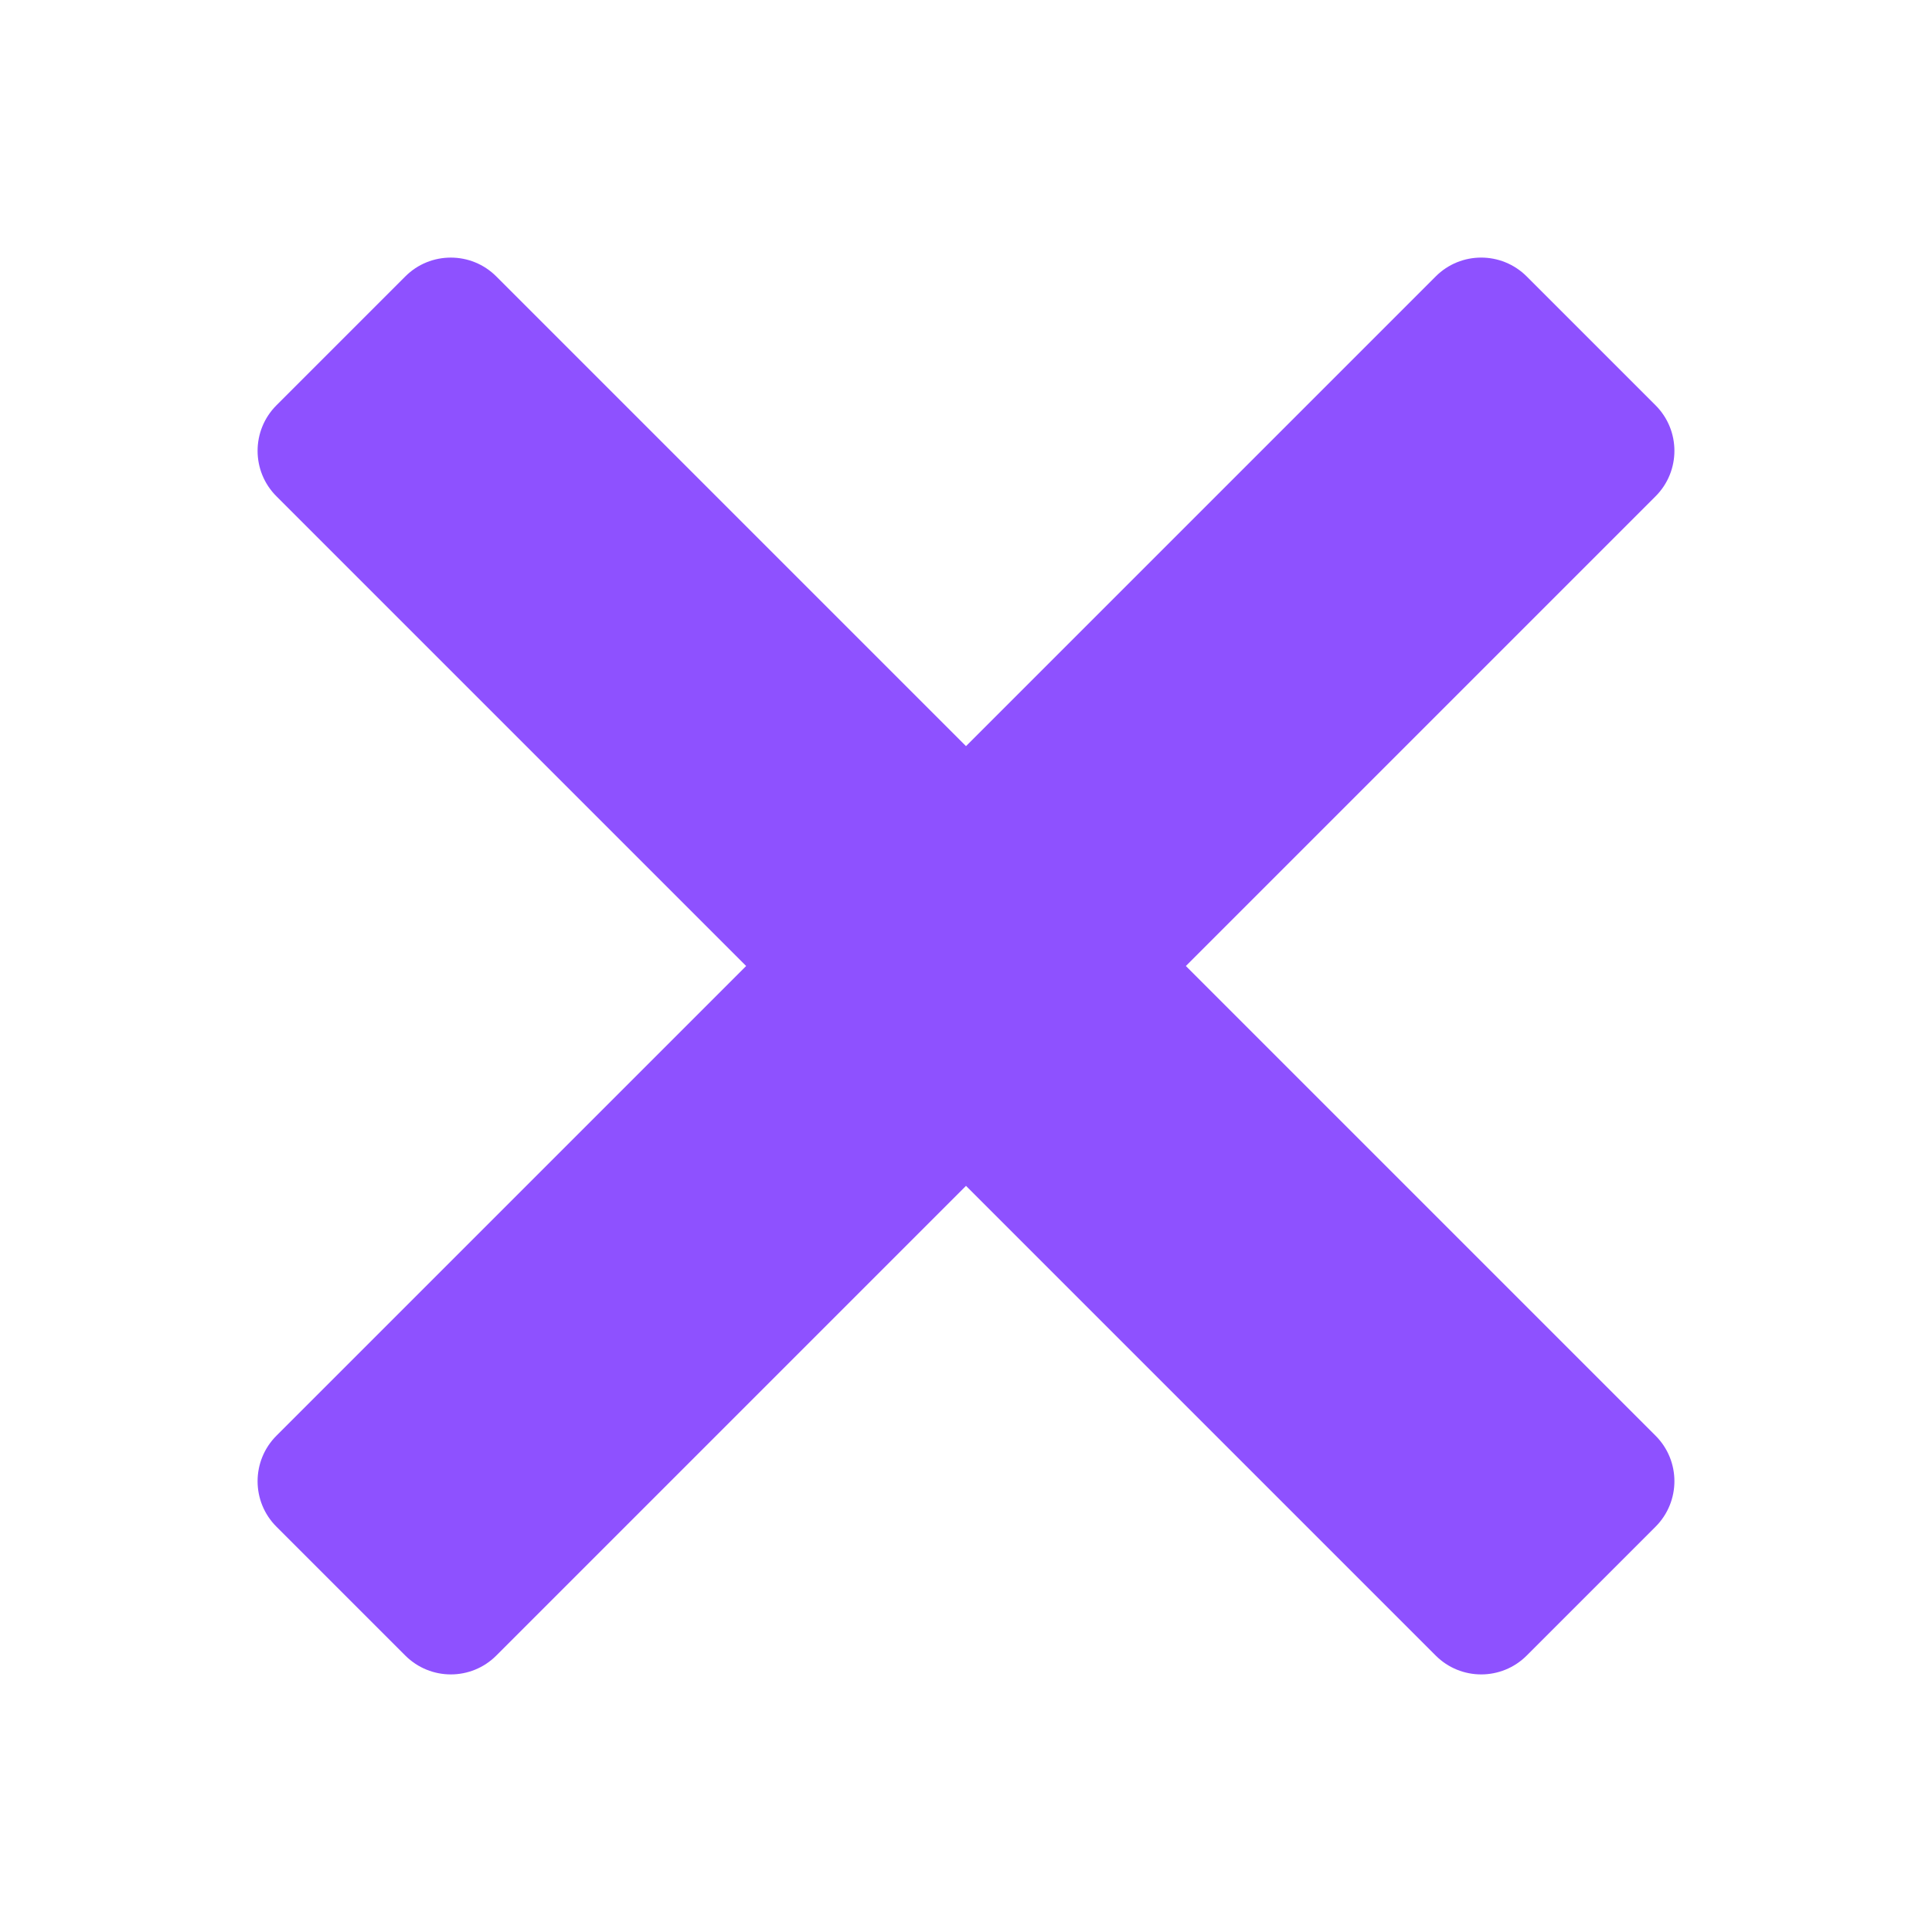
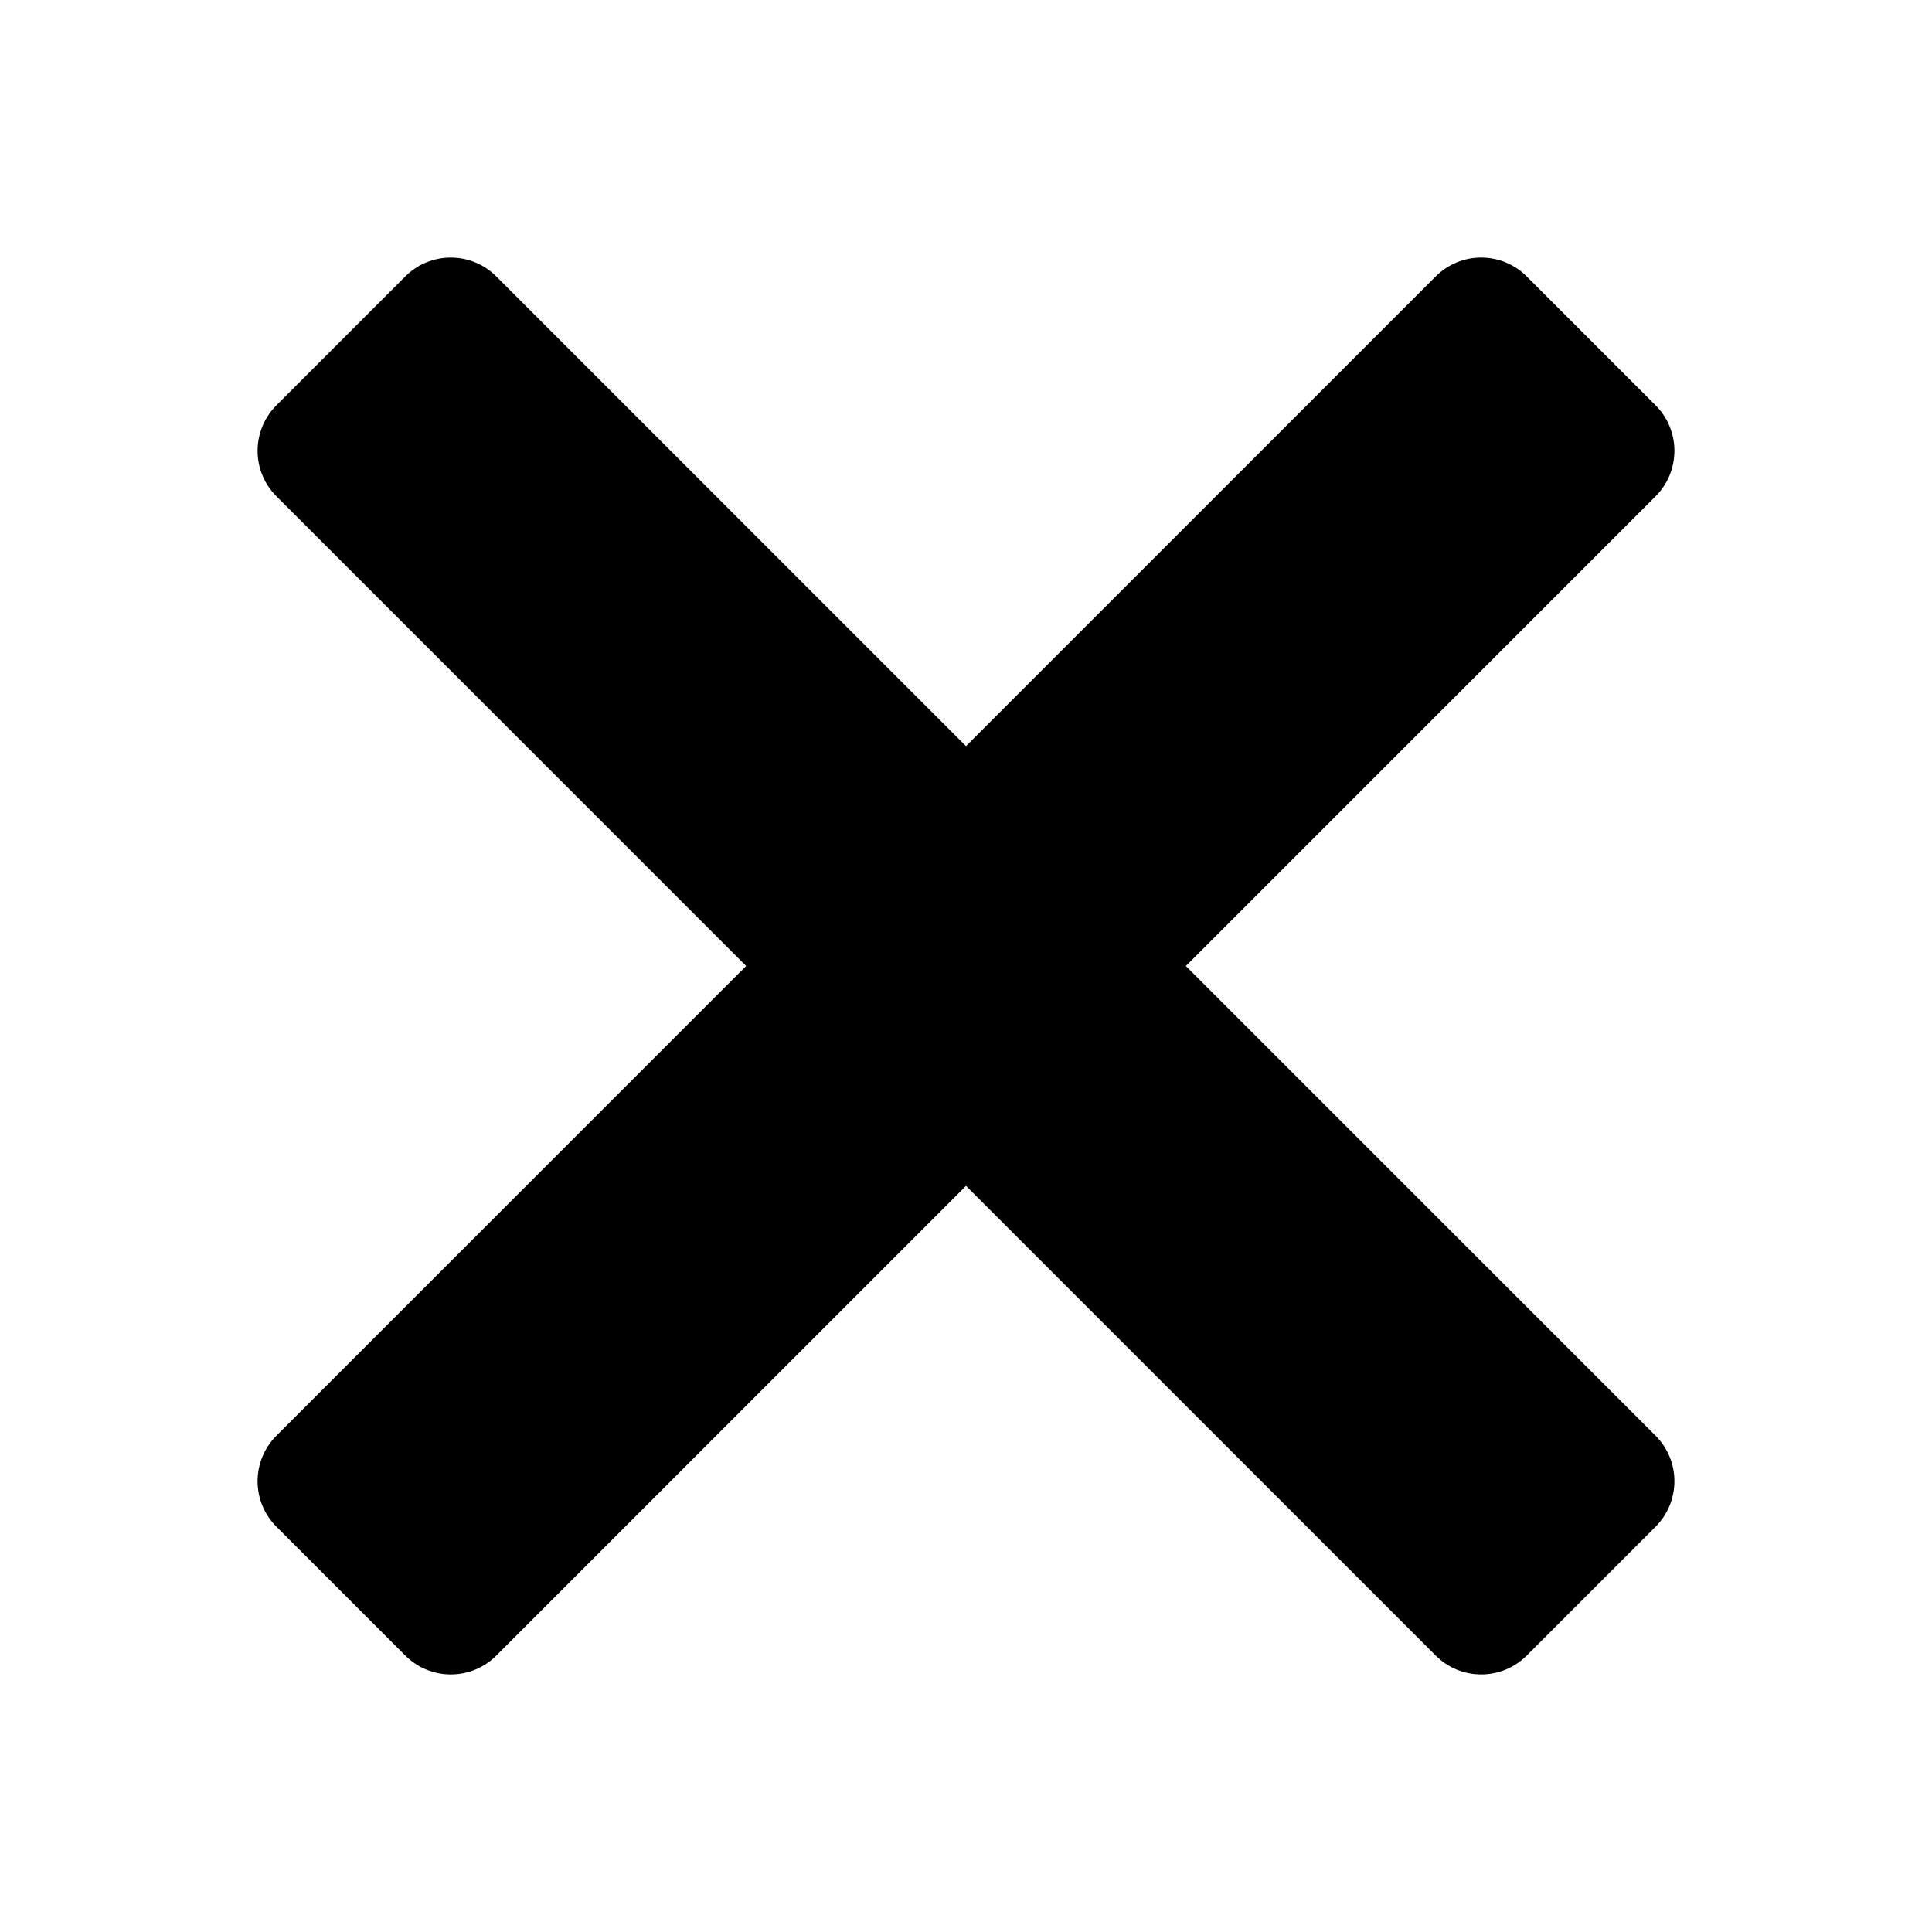
<svg xmlns="http://www.w3.org/2000/svg" viewBox="0,0,256,256" width="30px" height="30px" fill-rule="nonzero">
-   <g fill="#8e51ff" fill-rule="nonzero" stroke="none" stroke-width="1" stroke-linecap="butt" stroke-linejoin="miter" stroke-miterlimit="10" stroke-dasharray="" stroke-dashoffset="0" font-family="none" font-weight="none" font-size="none" text-anchor="none" style="mix-blend-mode: normal">
+   <g fill="oklch(70.7% 0.022 261.325)" fill-rule="nonzero" stroke="none" stroke-width="1" stroke-linecap="butt" stroke-linejoin="miter" stroke-miterlimit="10" stroke-dasharray="" stroke-dashoffset="0" font-family="none" font-weight="none" font-size="none" text-anchor="none" style="mix-blend-mode: normal">
    <g transform="scale(8.53333,8.53333)">
      <path d="M7,4c-0.256,0 -0.512,0.097 -0.707,0.293l-2,2c-0.391,0.391 -0.391,1.024 0,1.414l7.293,7.293l-7.293,7.293c-0.391,0.391 -0.391,1.024 0,1.414l2,2c0.391,0.391 1.024,0.391 1.414,0l7.293,-7.293l7.293,7.293c0.39,0.391 1.024,0.391 1.414,0l2,-2c0.391,-0.391 0.391,-1.024 0,-1.414l-7.293,-7.293l7.293,-7.293c0.391,-0.39 0.391,-1.024 0,-1.414l-2,-2c-0.391,-0.391 -1.024,-0.391 -1.414,0l-7.293,7.293l-7.293,-7.293c-0.196,-0.196 -0.451,-0.293 -0.707,-0.293z" />
    </g>
  </g>
</svg>
